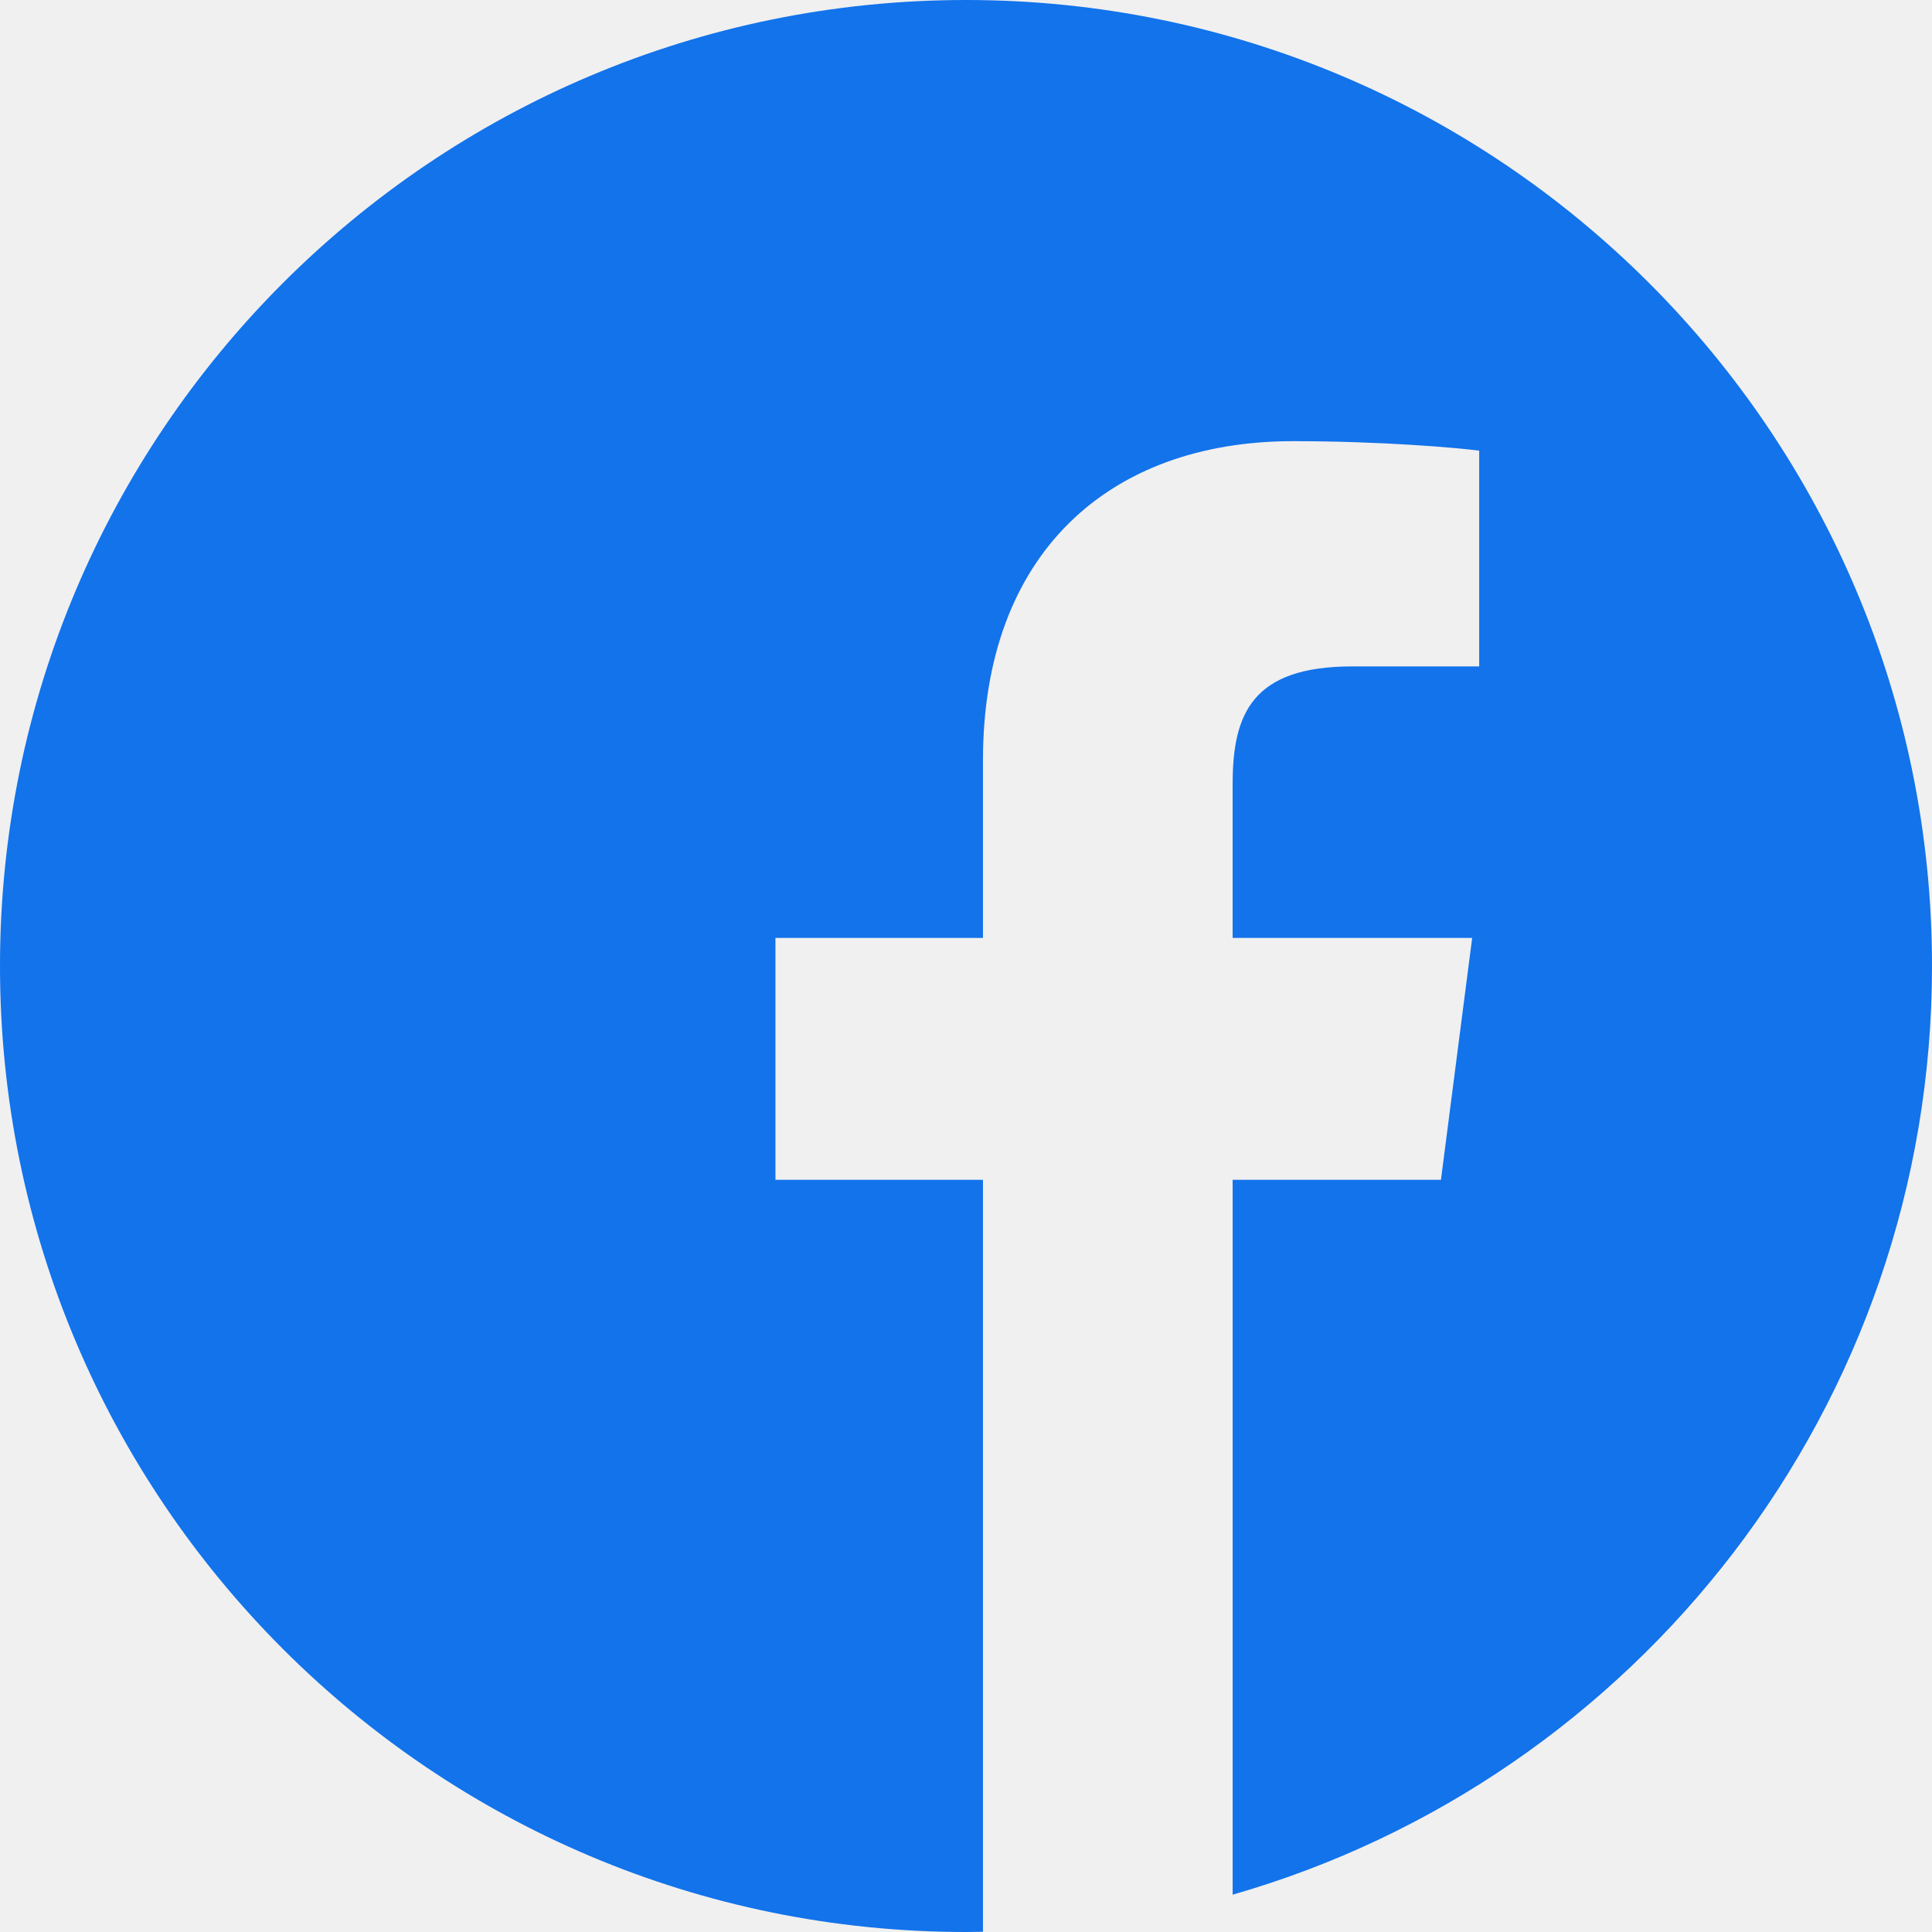
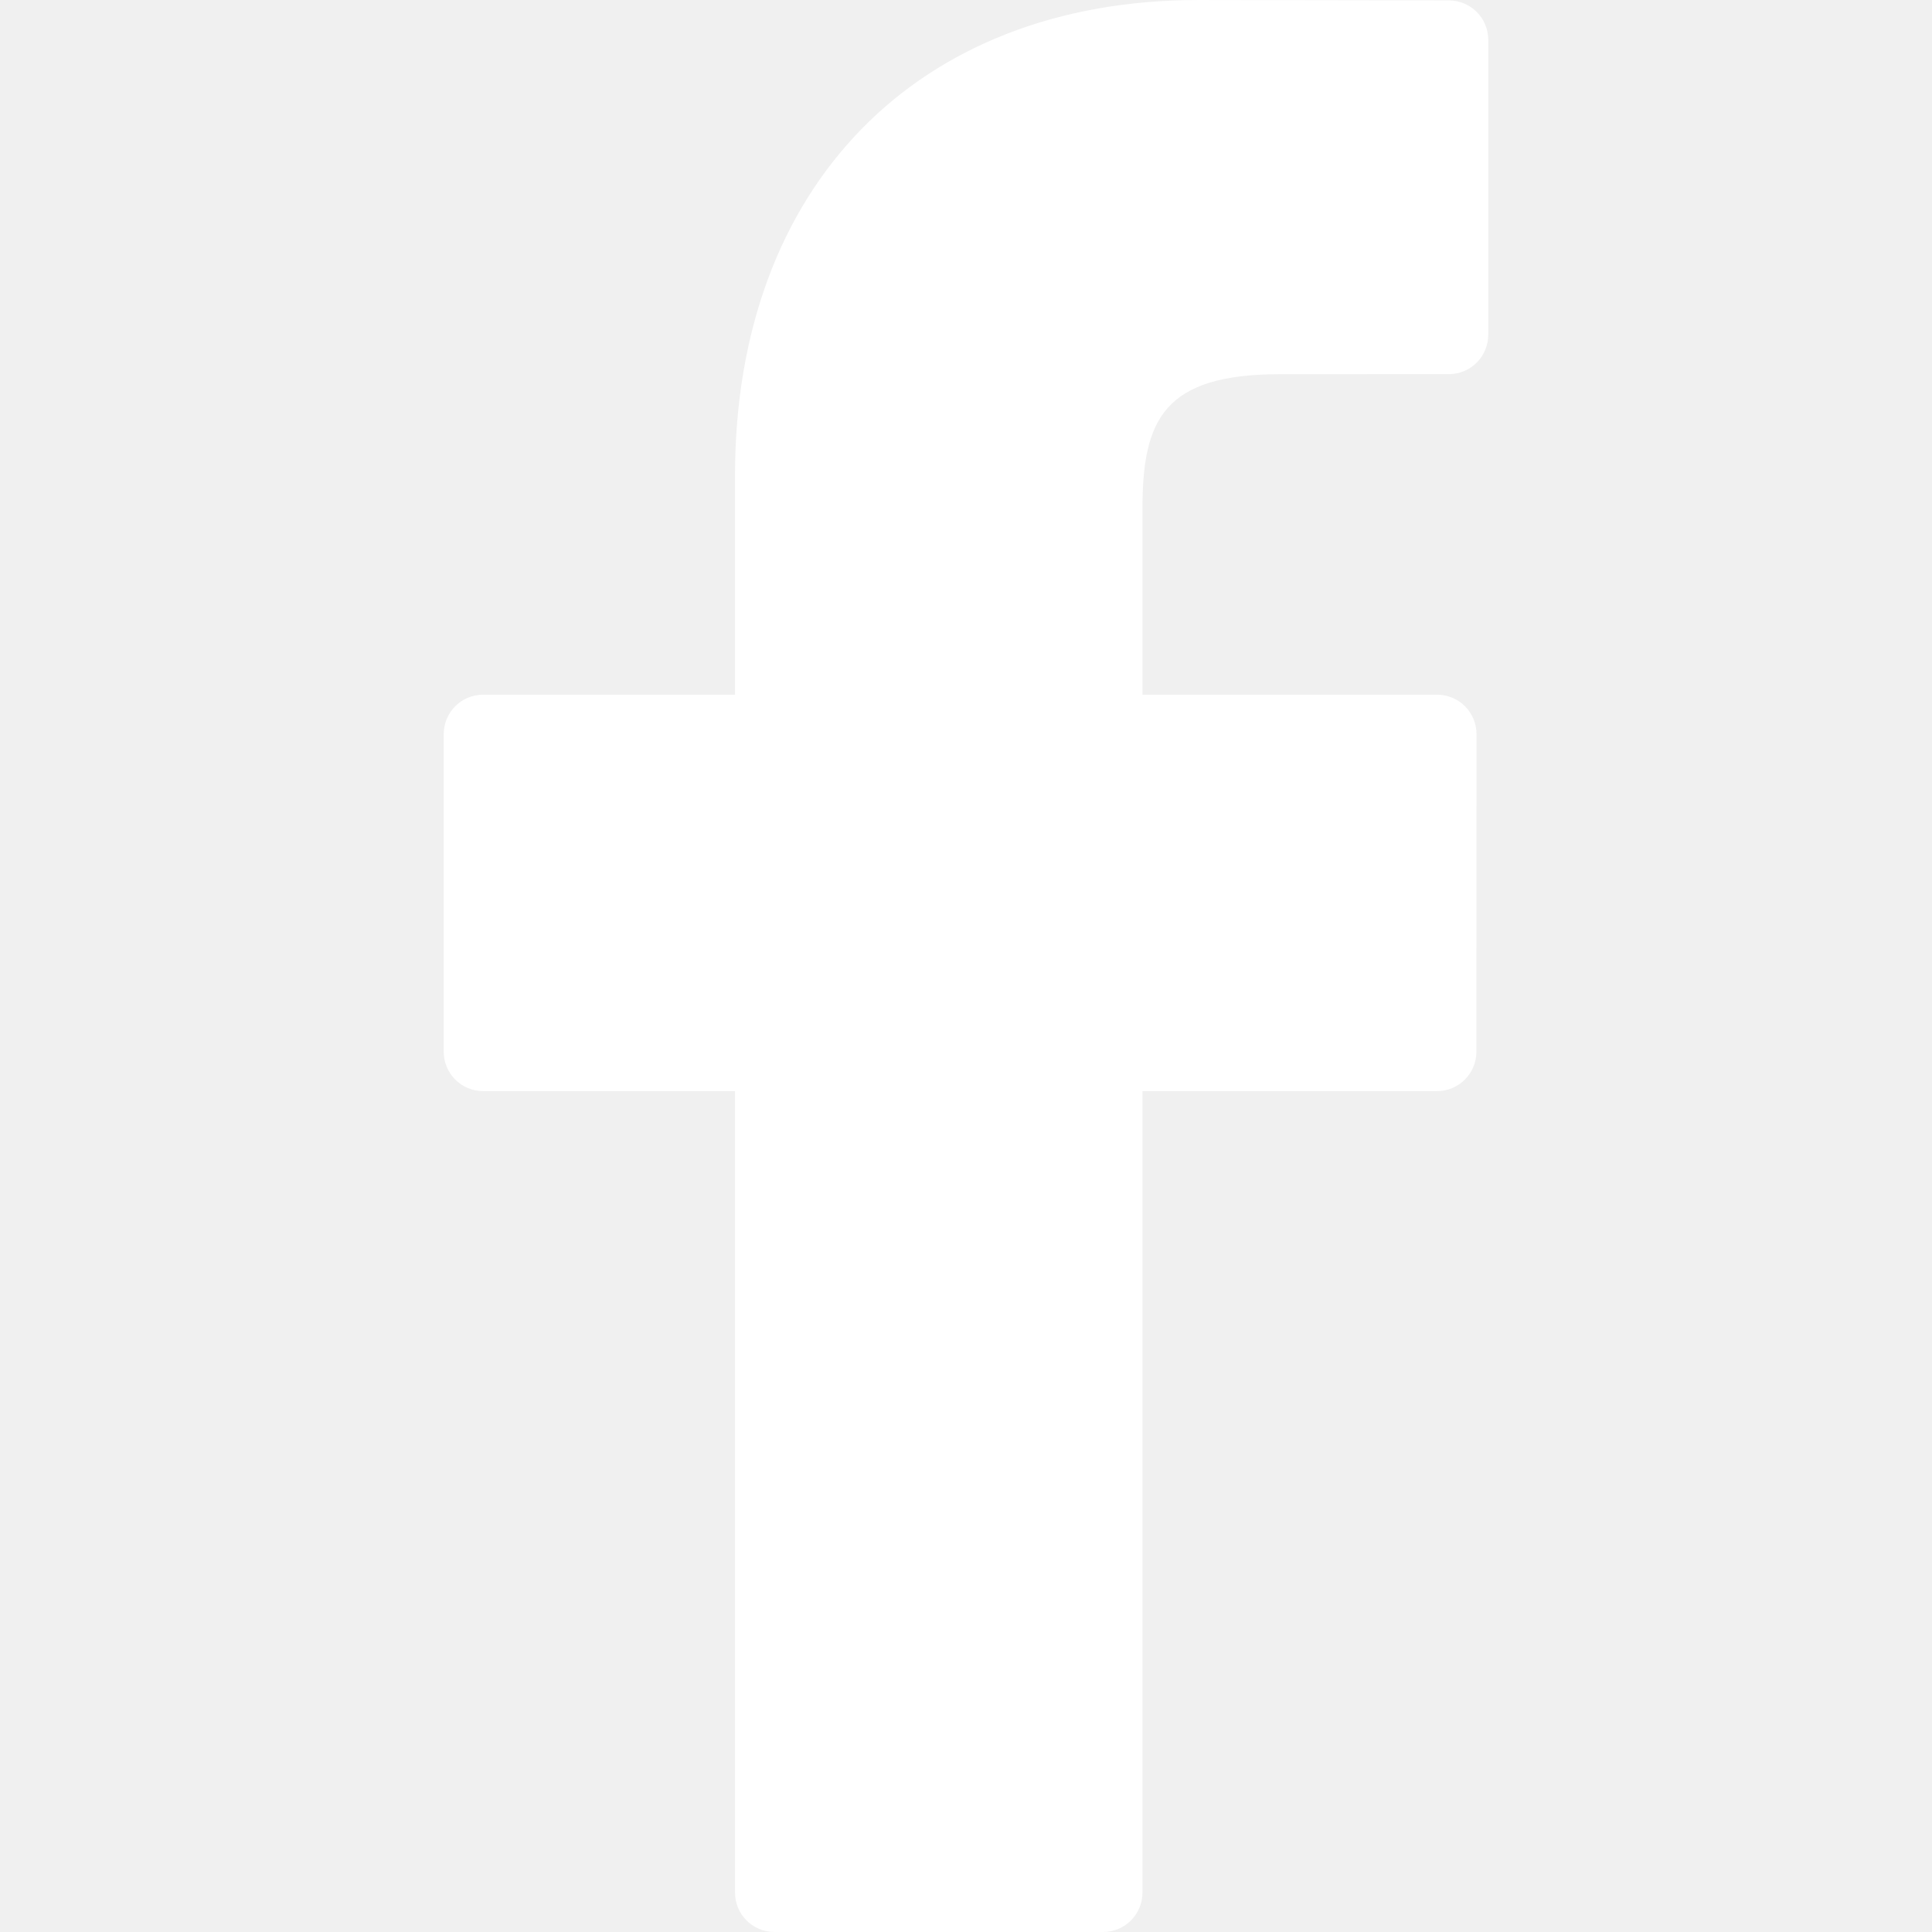
- <svg xmlns="http://www.w3.org/2000/svg" height="512px" viewBox="0 0 512 512" width="512px">
+ <svg xmlns="http://www.w3.org/2000/svg" version="1.1" id="Capa_1" x="0px" y="0px" width="512px" height="512px" viewBox="0 0 96.124 96.123" style="enable-background:new 0 0 96.124 96.123;" xml:space="preserve">
  <g>
-     <path d="m297.277 508.668c-2.133.348-4.273.668-6.422.961 2.148-.293 4.289-.613 6.422-.961zm0 0" data-original="#000000" class="active-path" data-old_color="#000000" fill="#1273EB" />
-     <path d="m302.398 507.793c-1.02.188-2.039.359-3.059.535 1.02-.176 2.039-.348 3.059-.535zm0 0" data-original="#000000" class="active-path" data-old_color="#000000" fill="#1273EB" />
-     <path d="m285.137 510.34c-2.496.281-5.008.531-7.527.742 2.52-.211 5.031-.461 7.527-.742zm0 0" data-original="#000000" class="active-path" data-old_color="#000000" fill="#1273EB" />
-     <path d="m290.055 509.738c-1.199.16-2.406.309-3.609.449 1.203-.141 2.41-.289 3.609-.449zm0 0" data-original="#000000" class="active-path" data-old_color="#000000" fill="#1273EB" />
-     <path d="m309.367 506.41c-.898.191-1.801.383-2.703.566.902-.184 1.805-.375 2.703-.566zm0 0" data-original="#000000" class="active-path" data-old_color="#000000" fill="#1273EB" />
-     <path d="m326.664 502.113c-.727.207-1.453.402-2.18.605.727-.203 1.453-.398 2.18-.605zm0 0" data-original="#000000" class="active-path" data-old_color="#000000" fill="#1273EB" />
-     <path d="m321.434 503.543c-.789.207-1.582.418-2.375.617.793-.199 1.586-.406 2.375-.617zm0 0" data-original="#000000" class="active-path" data-old_color="#000000" fill="#1273EB" />
-     <path d="m314.59 505.254c-.836.195-1.68.379-2.523.566.844-.188 1.688-.371 2.523-.566zm0 0" data-original="#000000" class="active-path" data-old_color="#000000" fill="#1273EB" />
-     <path d="m277.527 511.09c-1.348.113-2.695.215-4.047.305 1.352-.09 2.699-.191 4.047-.305zm0 0" data-original="#000000" class="active-path" data-old_color="#000000" fill="#1273EB" />
-     <path d="m512 256c0-141.363-114.637-256-256-256s-256 114.637-256 256 114.637 256 256 256c1.504 0 3-.031 4.5-.059v-199.285h-55v-64.098h55v-47.168c0-54.703 33.395-84.477 82.191-84.477 23.367 0 43.453 1.742 49.309 2.52v57.172h-33.648c-26.547 0-31.688 12.617-31.688 31.129v40.824h63.477l-8.273 64.098h-55.203v189.453c107.004-30.676 185.336-129.258 185.336-246.109zm0 0" data-original="#000000" class="active-path" data-old_color="#000000" fill="#1273EB" />
-     <path d="m272.914 511.43c-2.664.172-5.34.309-8.023.398 2.684-.09 5.359-.227 8.023-.398zm0 0" data-original="#000000" class="active-path" data-old_color="#000000" fill="#1273EB" />
-     <path d="m264.754 511.836c-1.414.047-2.832.082-4.25.105 1.418-.023 2.836-.059 4.25-.105zm0 0" data-original="#000000" class="active-path" data-old_color="#000000" fill="#1273EB" />
+     <g>
+       <path d="M72.089,0.02L59.624,0C45.62,0,36.57,9.285,36.57,23.656v10.907H24.037c-1.083,0-1.96,0.878-1.96,1.961v15.803   c0,1.083,0.878,1.96,1.96,1.96h12.533v39.876c0,1.083,0.877,1.96,1.96,1.96h16.352c1.083,0,1.96-0.878,1.96-1.96V54.287h14.654   c1.083,0,1.96-0.877,1.96-1.96l0.006-15.803c0-0.52-0.207-1.018-0.574-1.386c-0.367-0.368-0.867-0.575-1.387-0.575H56.842v-9.246   c0-4.444,1.059-6.7,6.848-6.7l8.397-0.003c1.082,0,1.959-0.878,1.959-1.96V1.98C74.046,0.899,73.17,0.022,72.089,0.02z" data-original="#000000" class="active-path" data-old_color="#000000" fill="#FFFFFF" />
+     </g>
  </g>
</svg>
